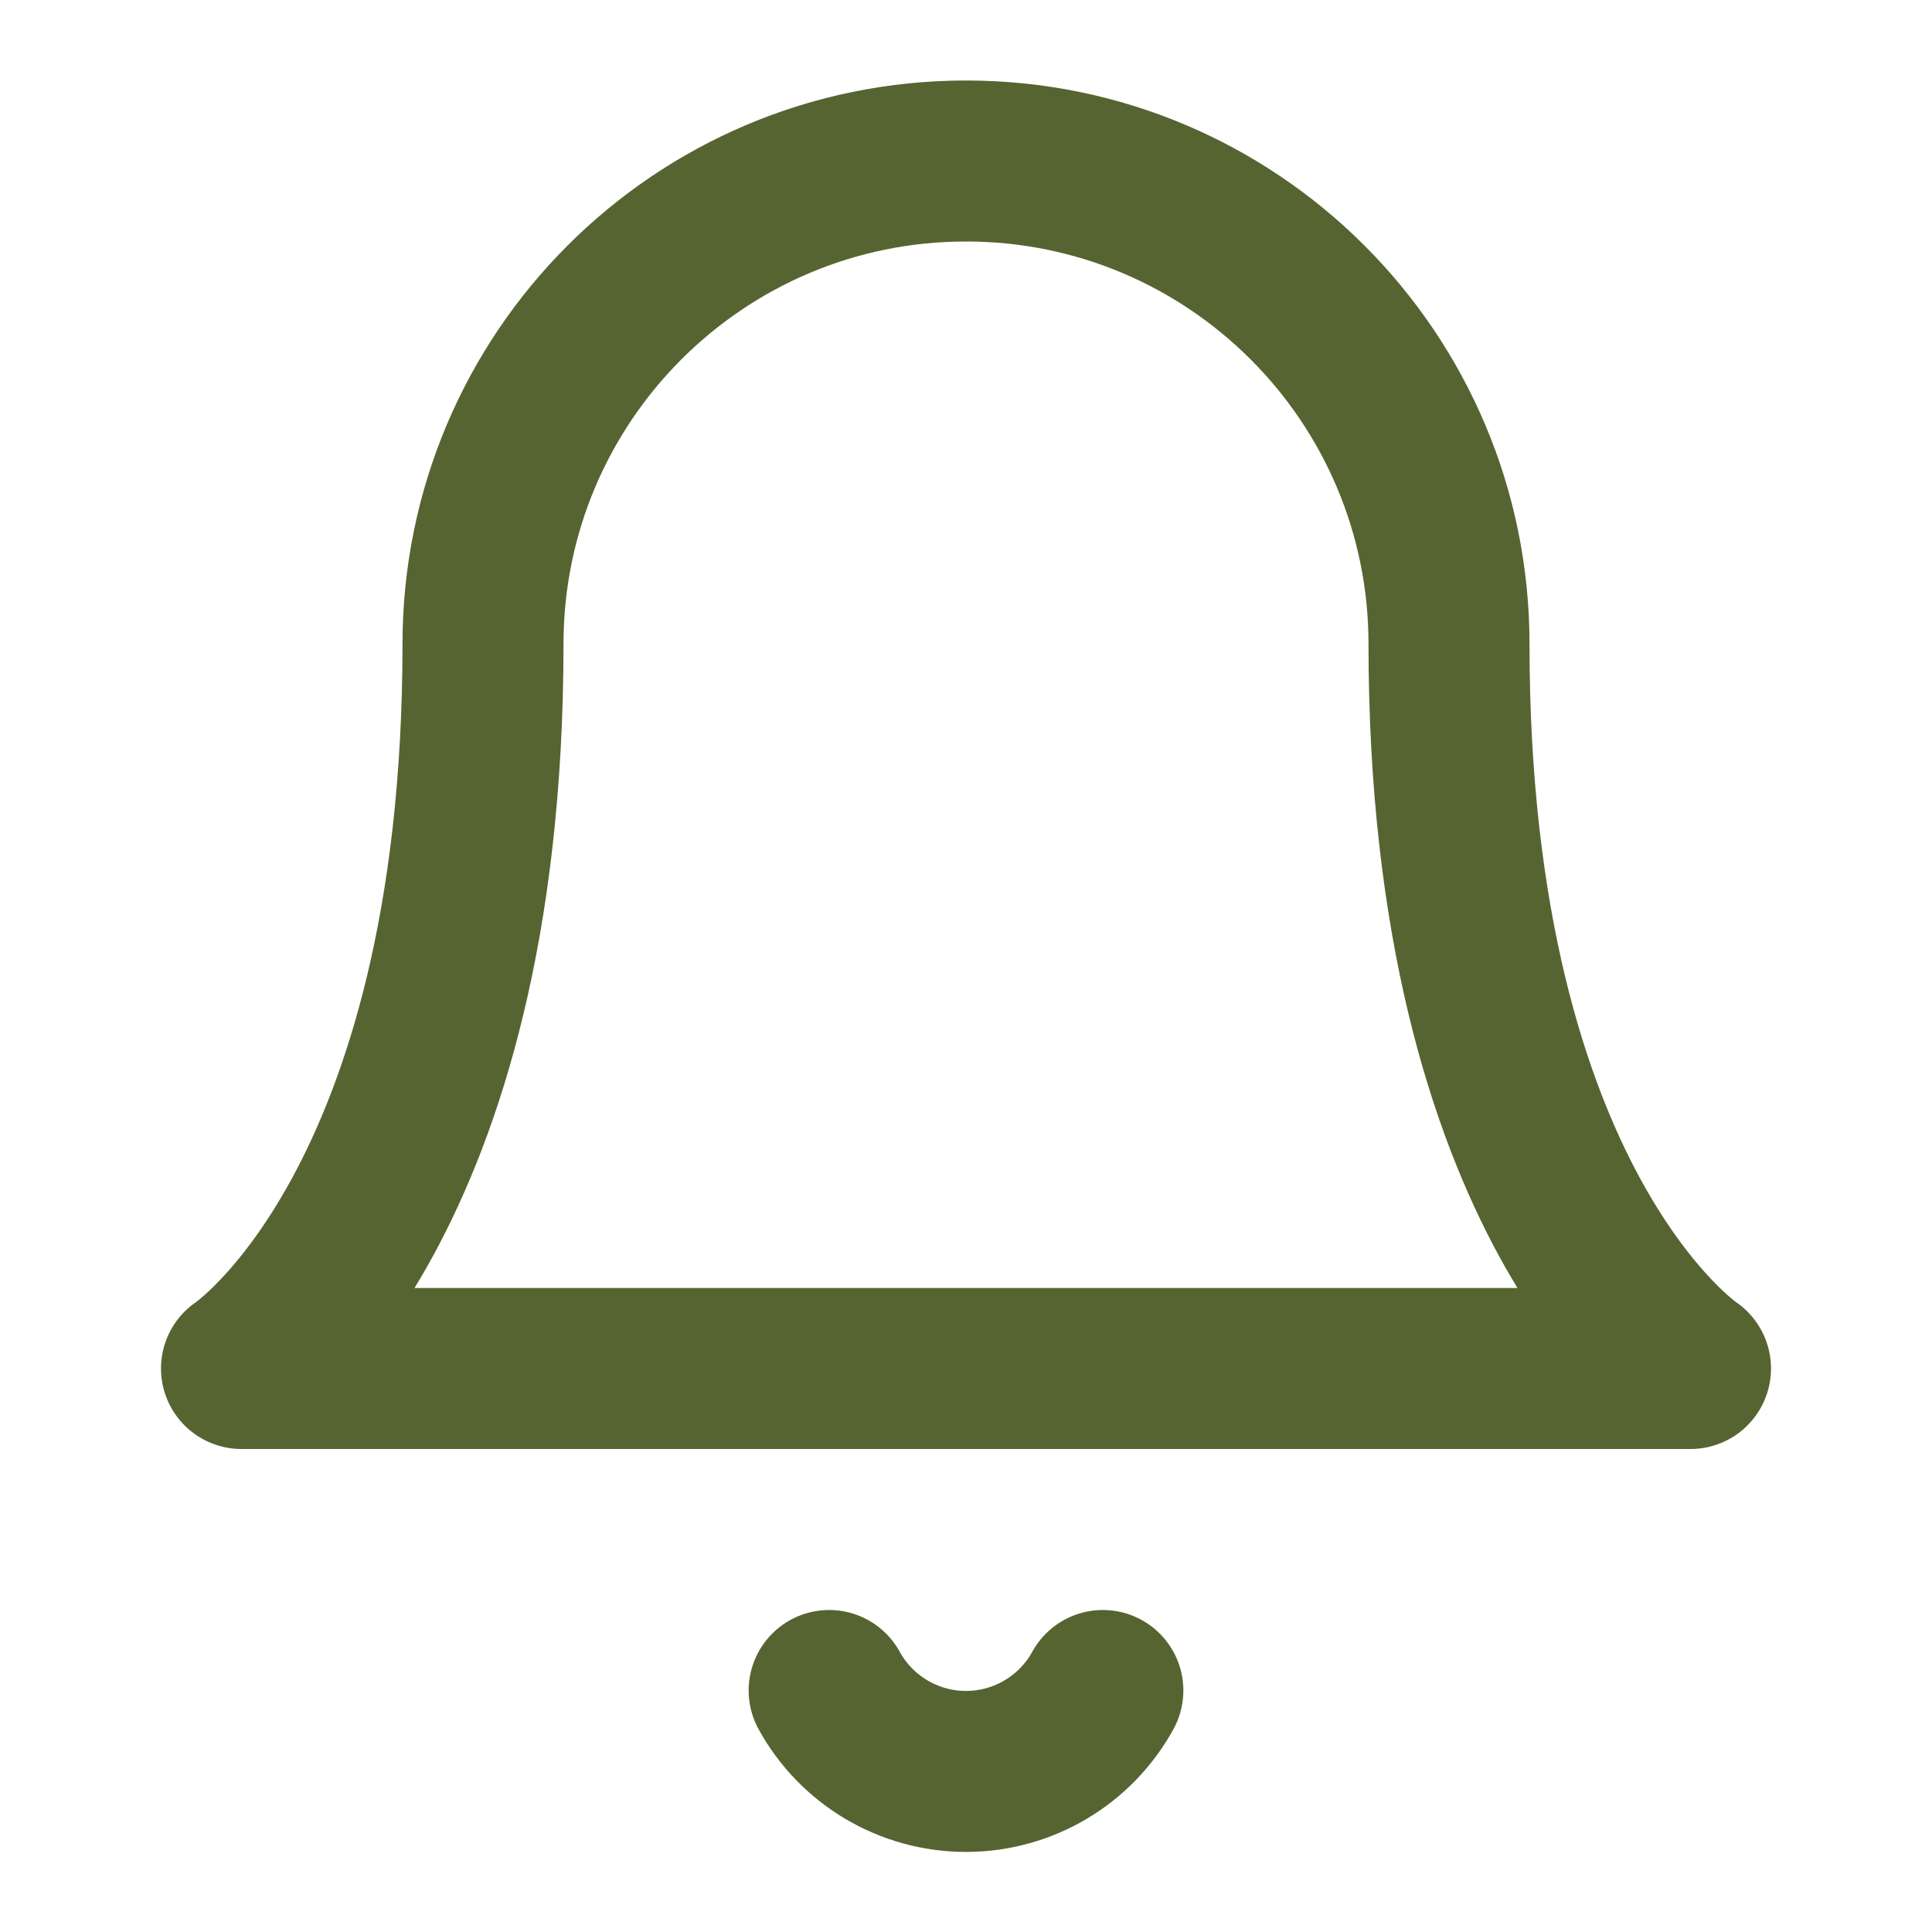
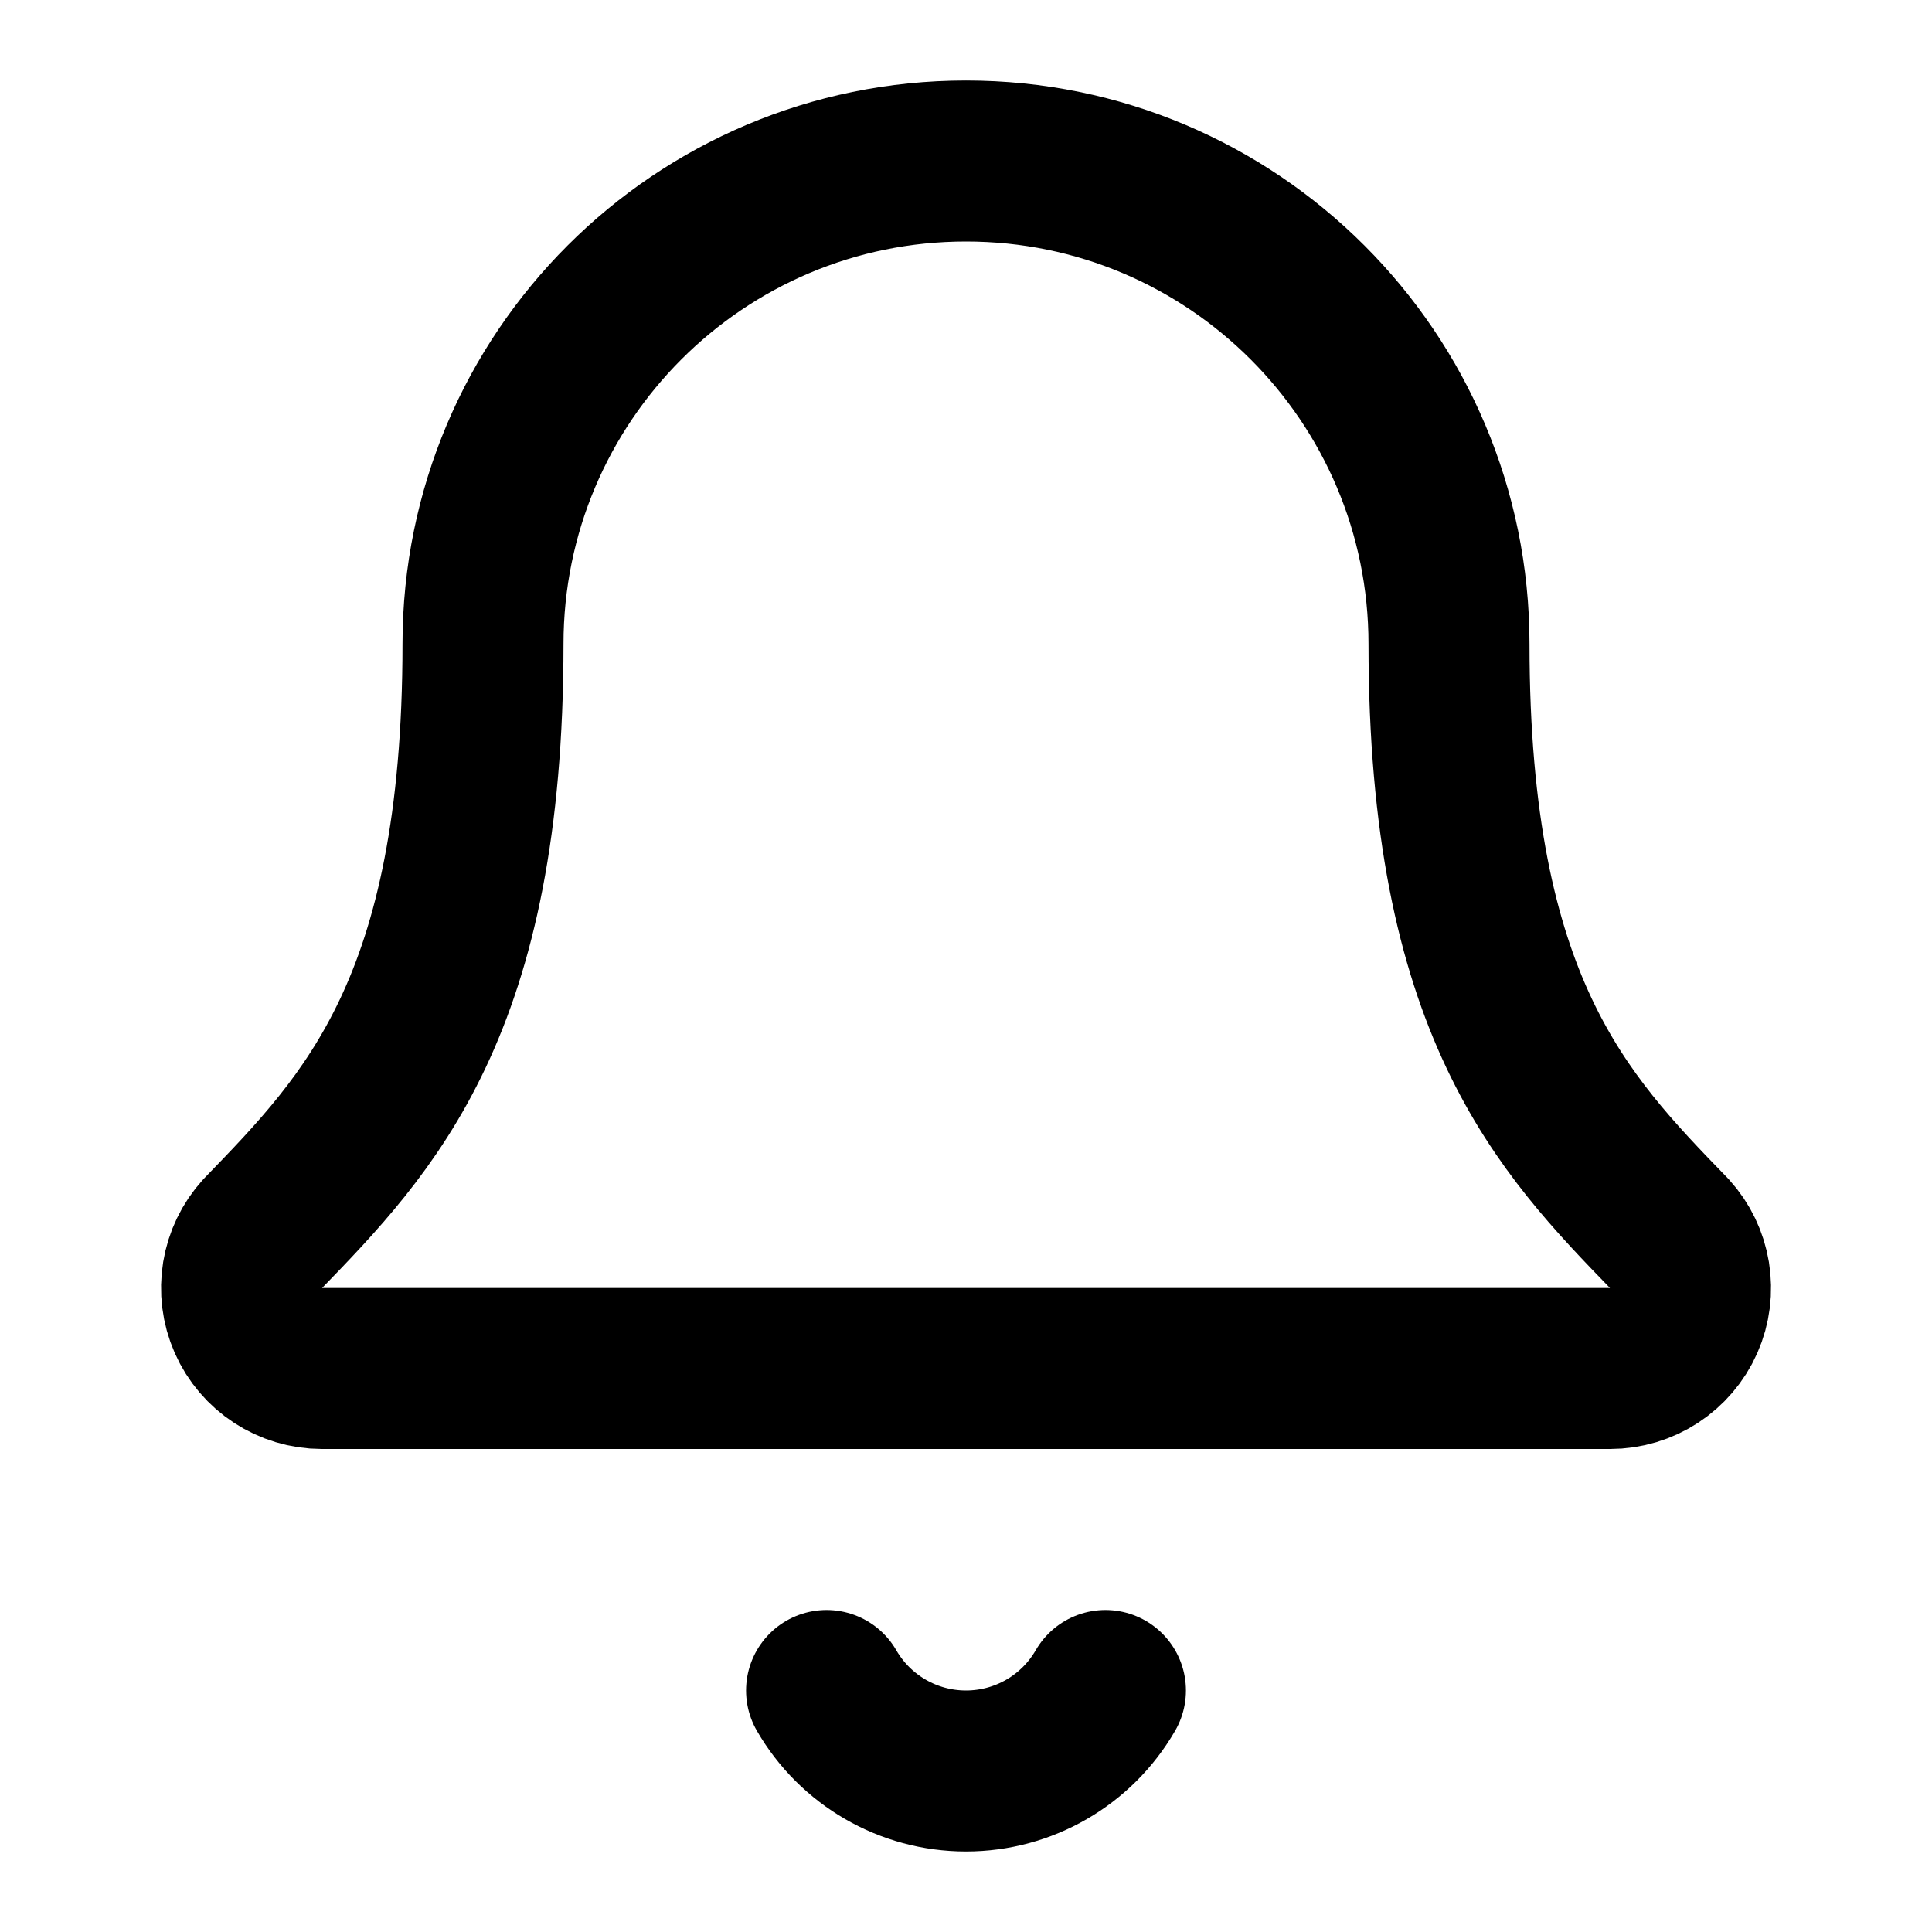
- <svg xmlns="http://www.w3.org/2000/svg" fill="none" stroke="#566431" stroke-width="2" stroke-linecap="round" stroke-linejoin="round" viewBox="0 0 24 24">
-   <path d="M6 8a6 6 0 0 1 12 0c0 7 3 9 3 9H3s3-2 3-9" />
-   <path d="M10.3 21a1.94 1.94 0 0 0 3.4 0" />
+ <svg xmlns="http://www.w3.org/2000/svg" class="lucide lucide-bell" width="24" height="24" viewBox="0 0 24 24" fill="none" stroke="currentColor" stroke-width="2" stroke-linecap="round" stroke-linejoin="round">
+   <path d="M10.268 21a2 2 0 0 0 3.464 0" />
+   <path d="M3.262 15.326A1 1 0 0 0 4 17h16a1 1 0 0 0 .74-1.673C19.41 13.956 18 12.499 18 8A6 6 0 0 0 6 8c0 4.499-1.411 5.956-2.738 7.326" />
</svg>
